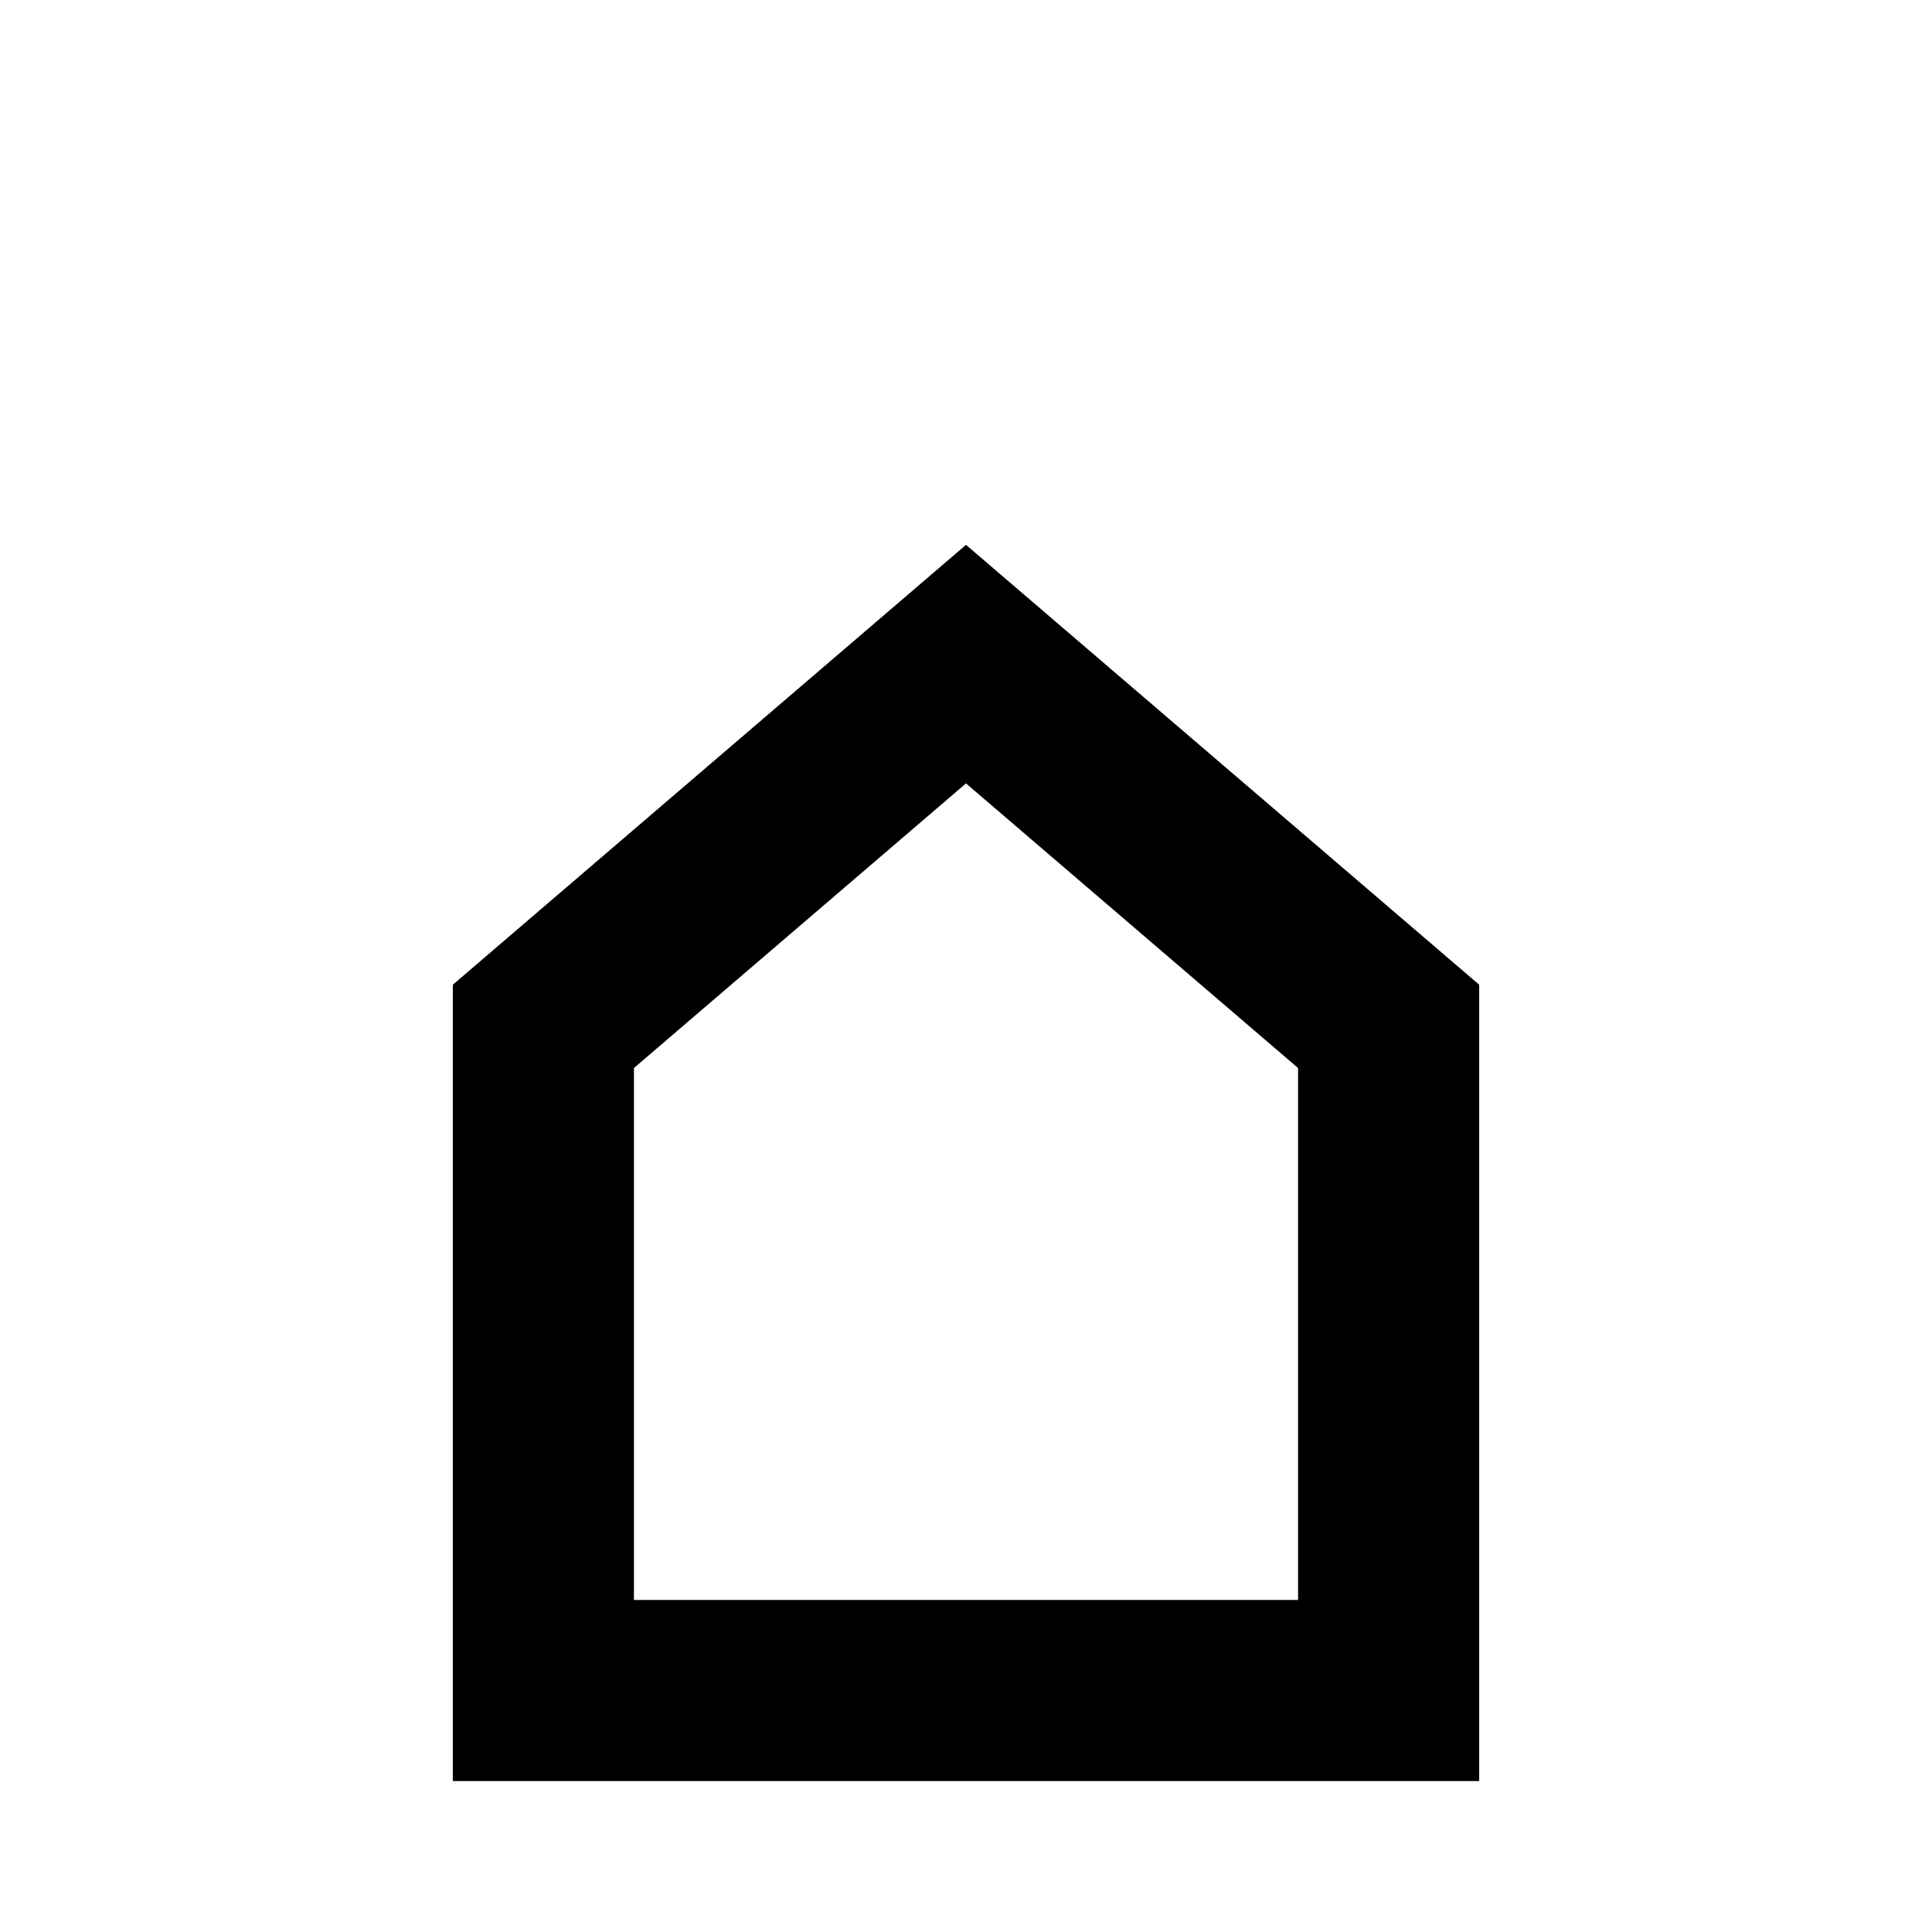
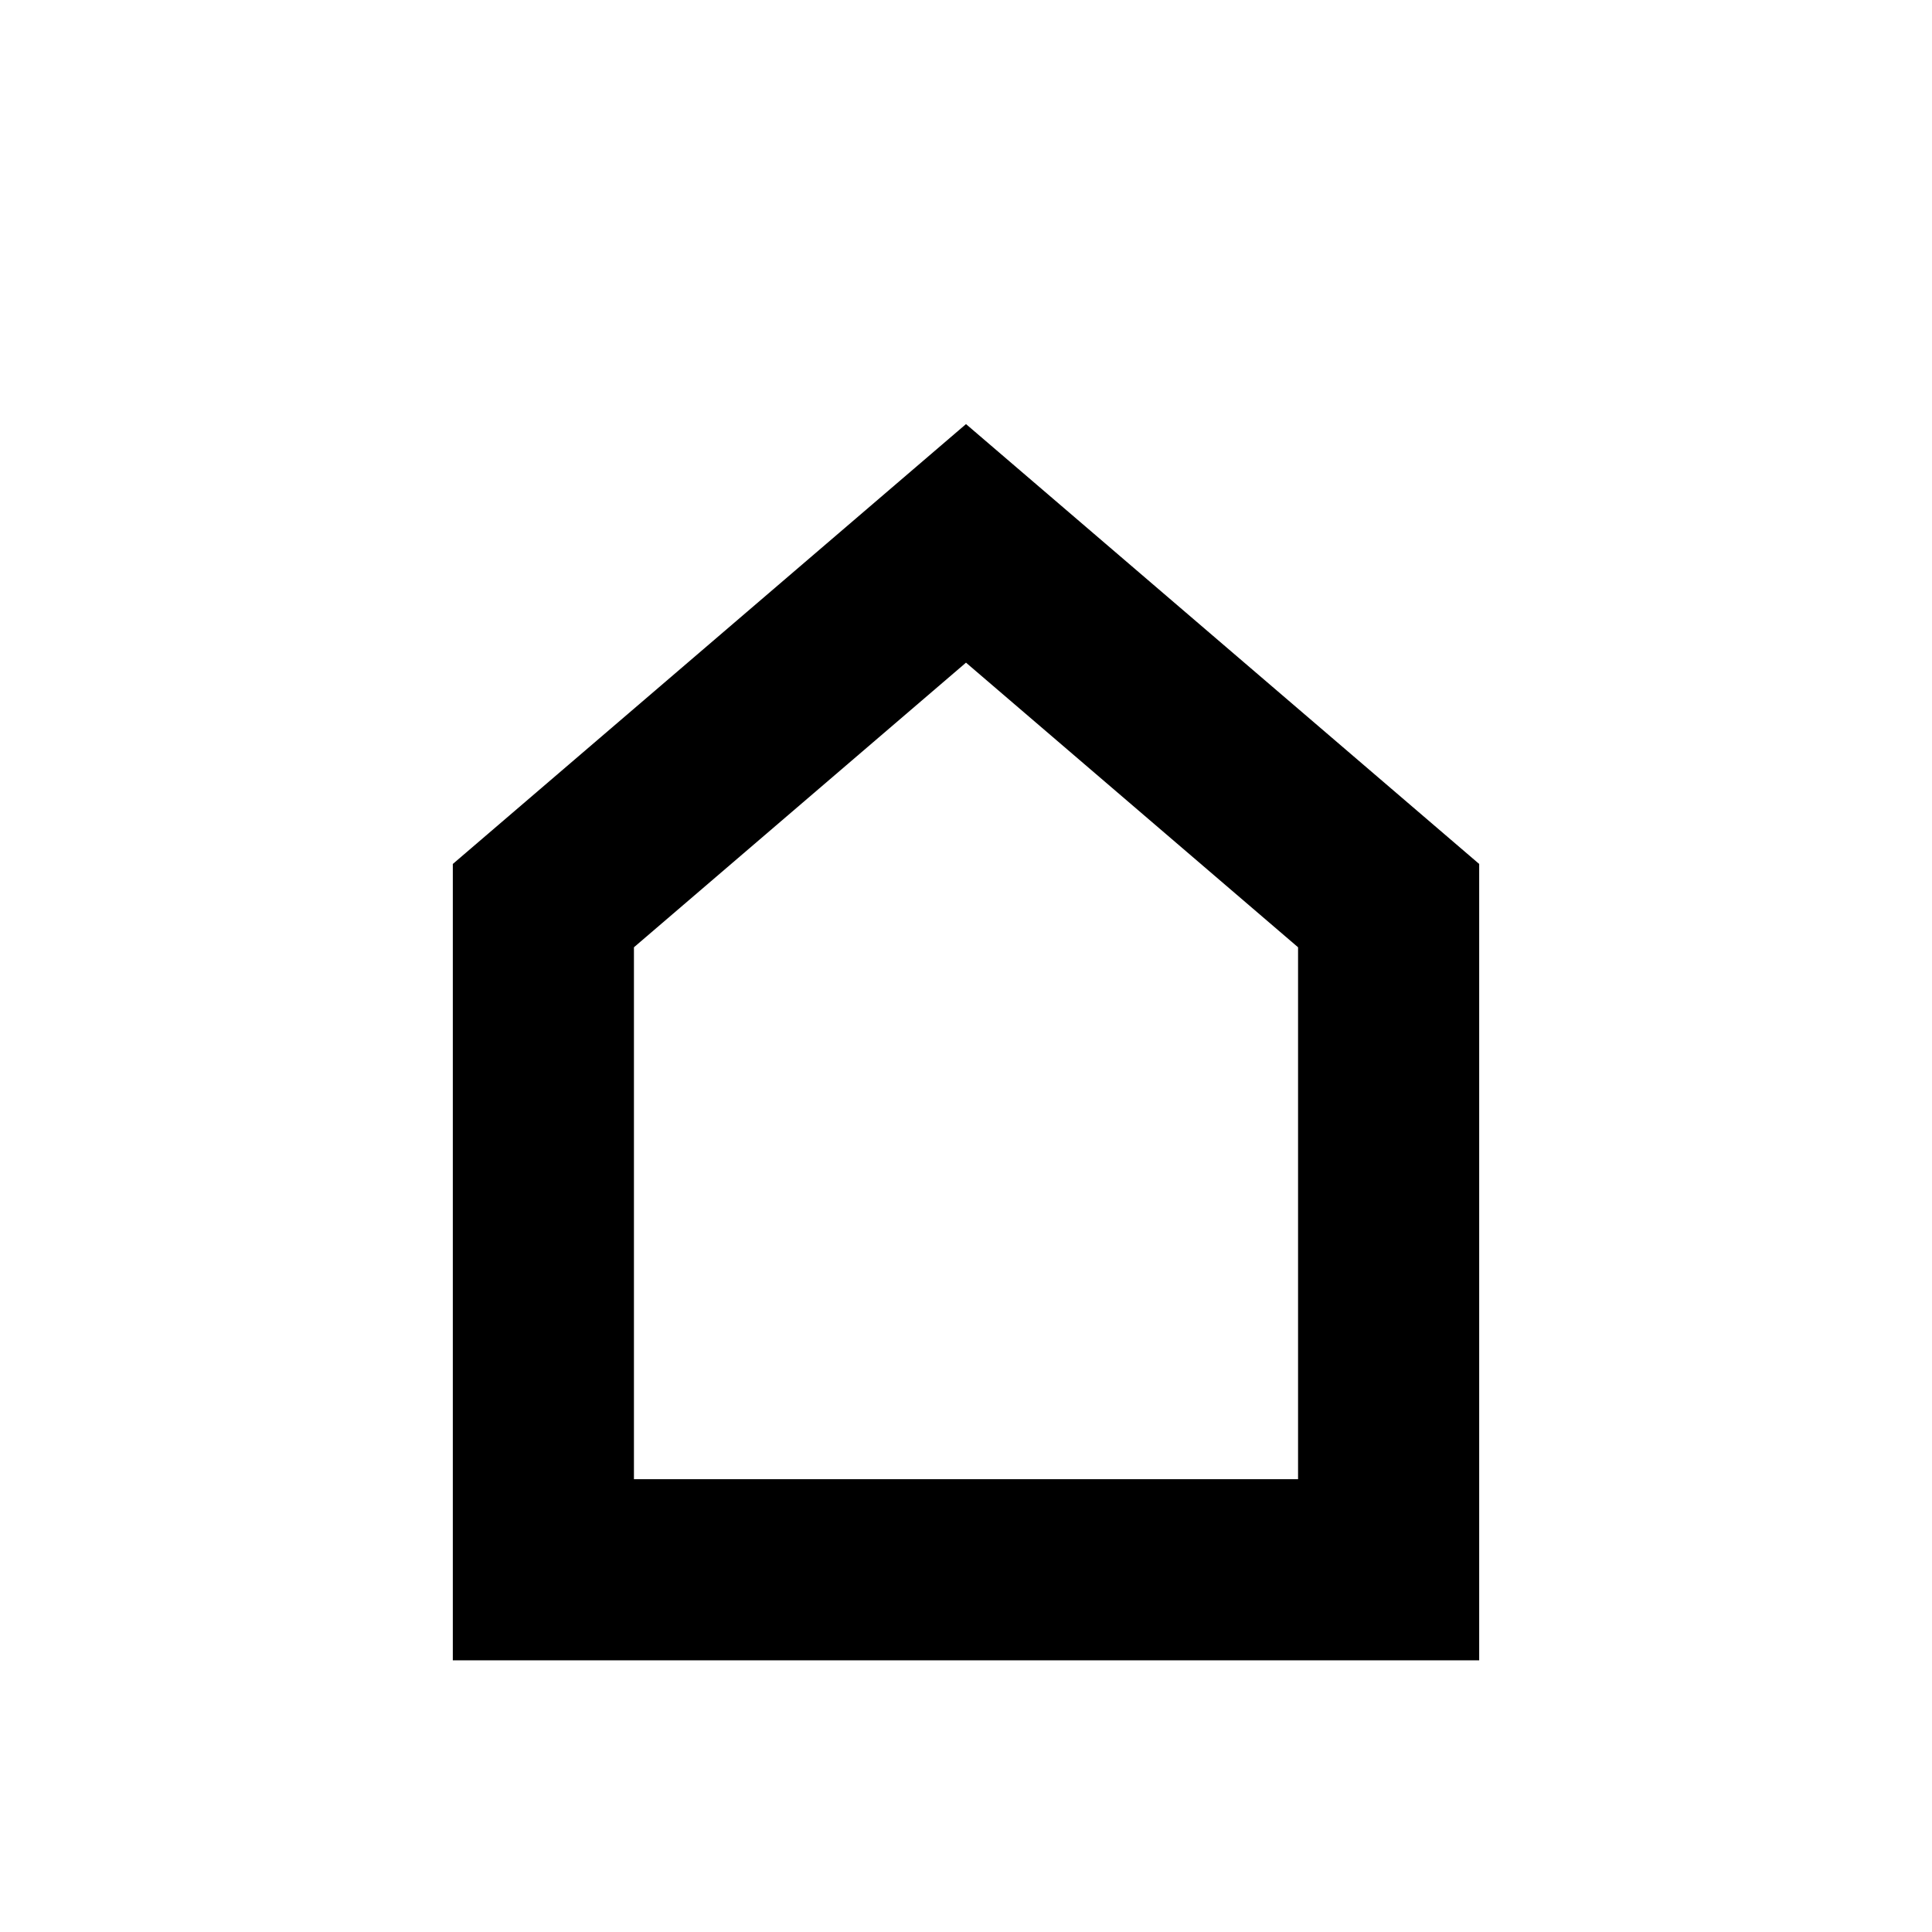
<svg xmlns="http://www.w3.org/2000/svg" viewBox="0 0 64 64" role="img" aria-label="Assembly">
-   <path d="M18 56V34L32 22l14 12v22Z" fill="none" stroke="#000" stroke-width="6" stroke-linejoin="miter" />
+   <path d="M18 52V30L32 18l14 12v22Z" fill="none" stroke="#000" stroke-width="6" stroke-linejoin="miter" />
</svg>
